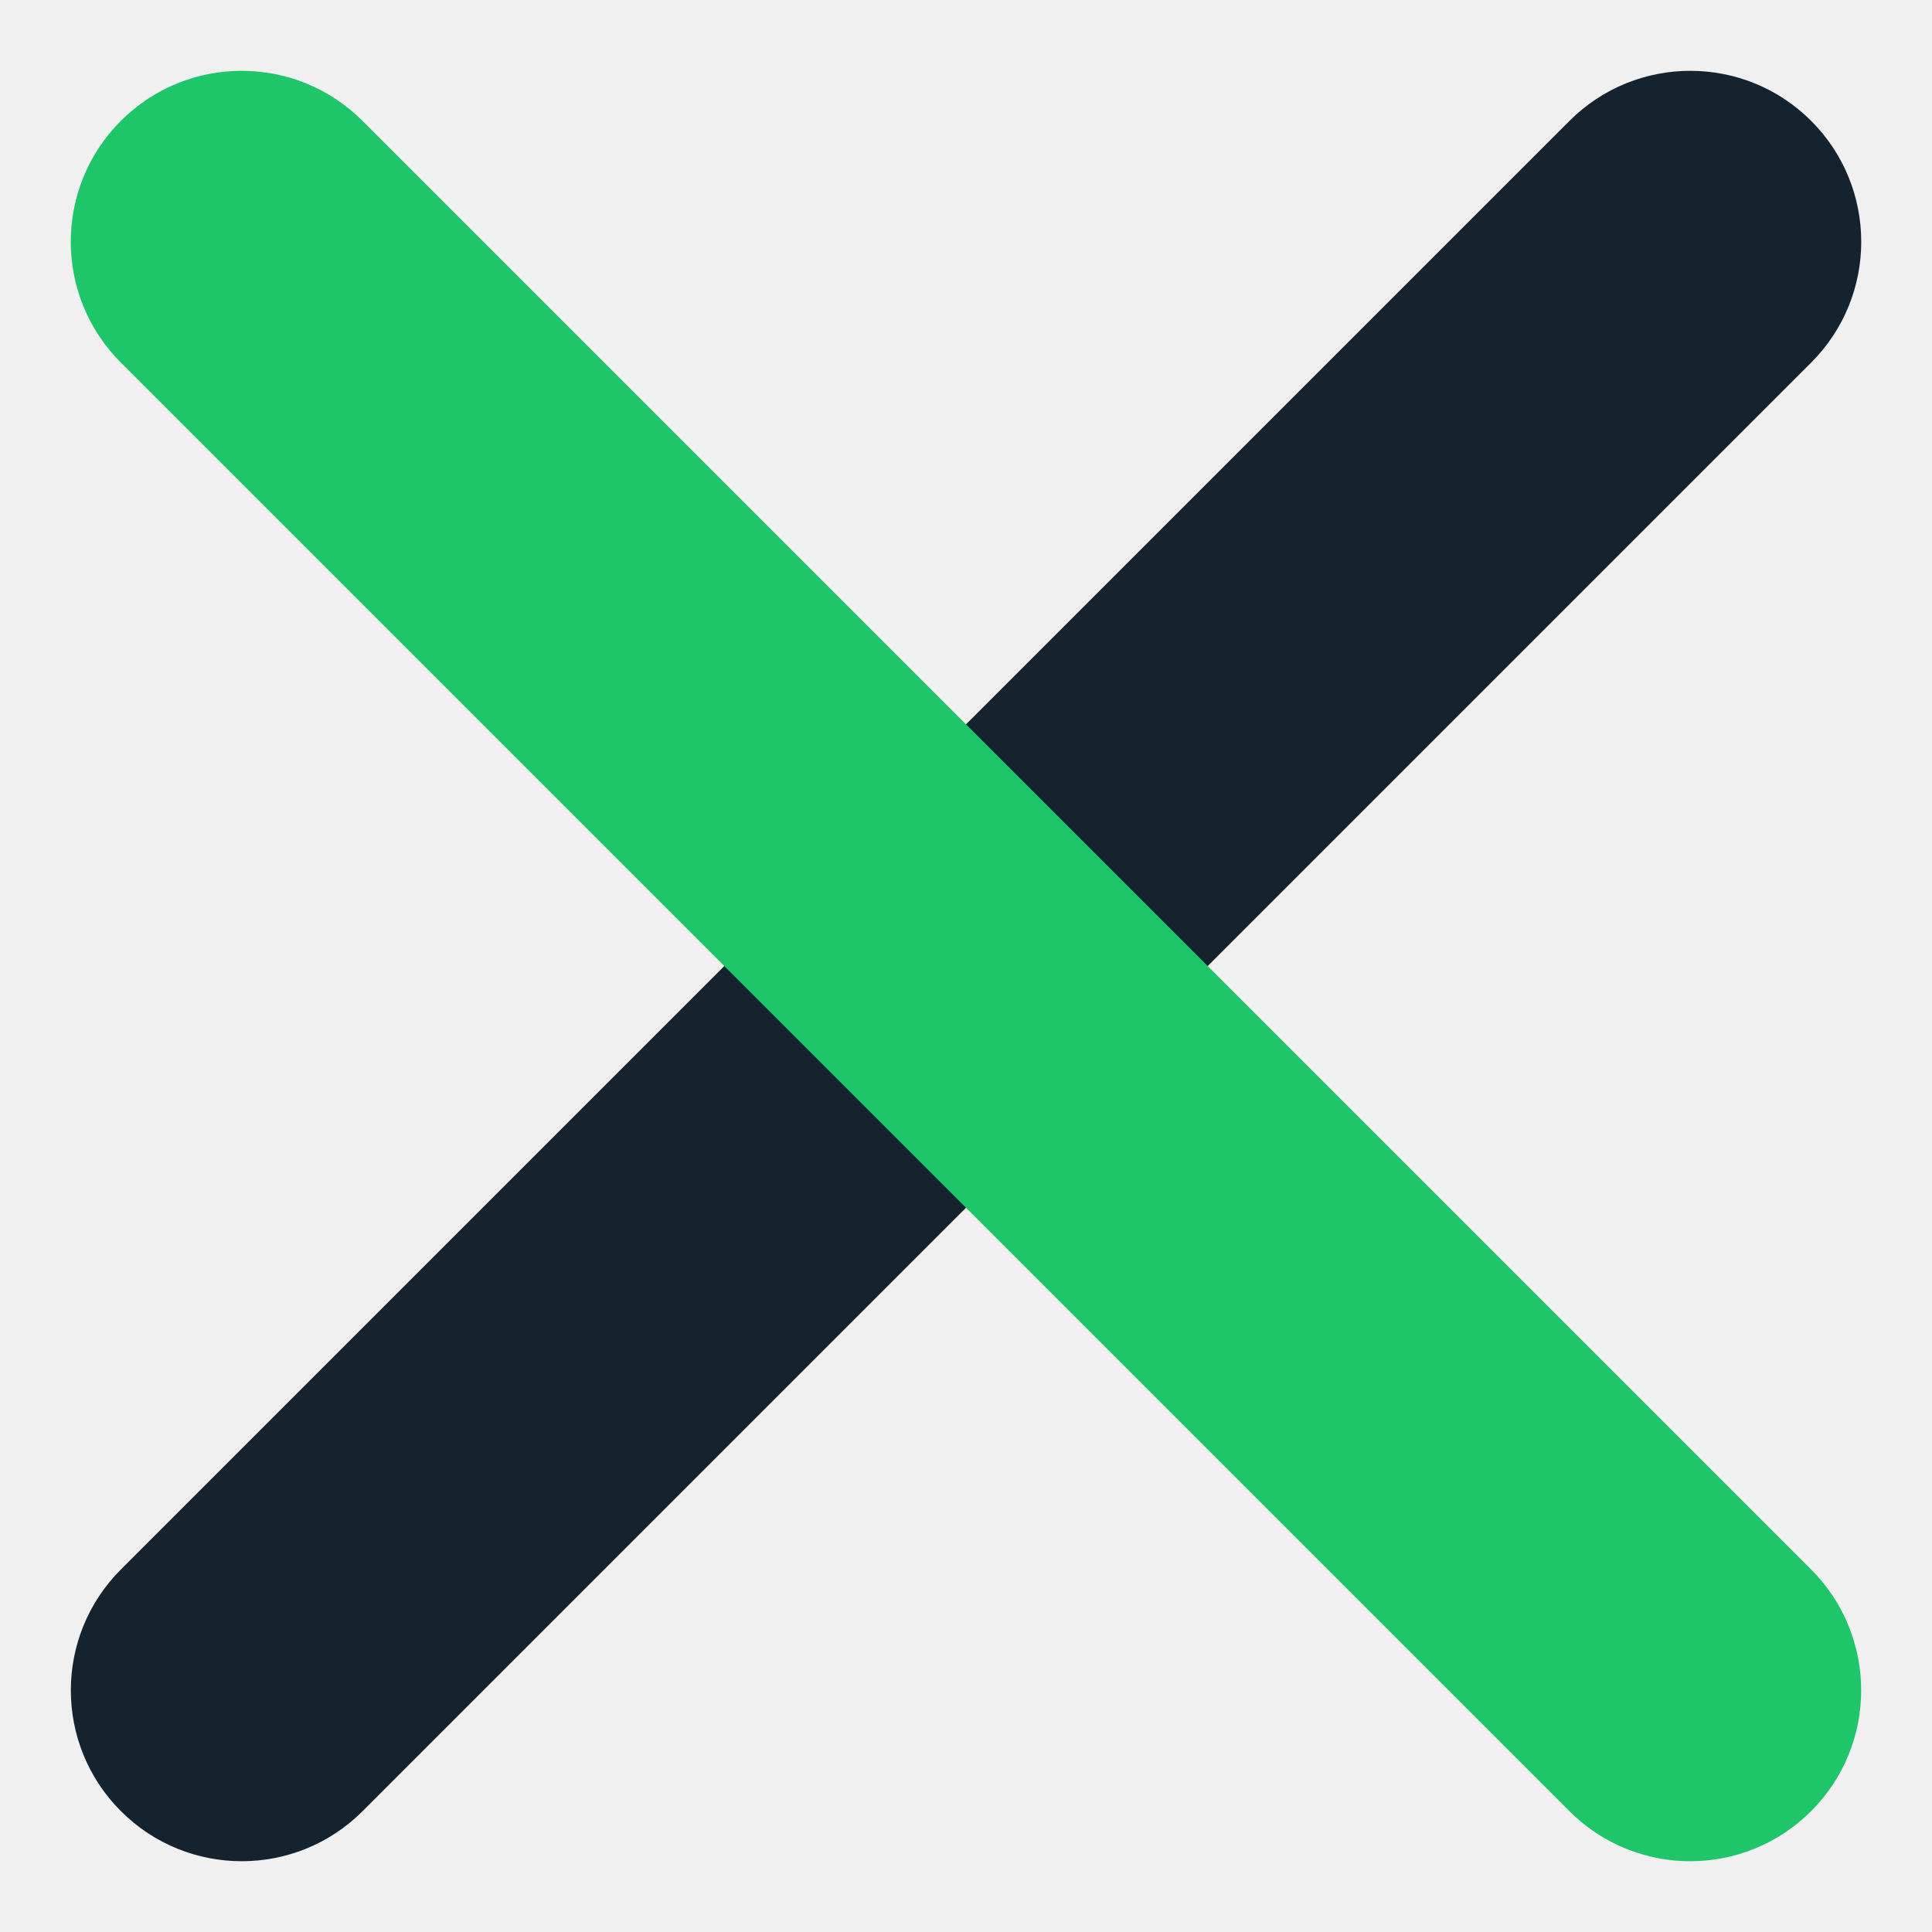
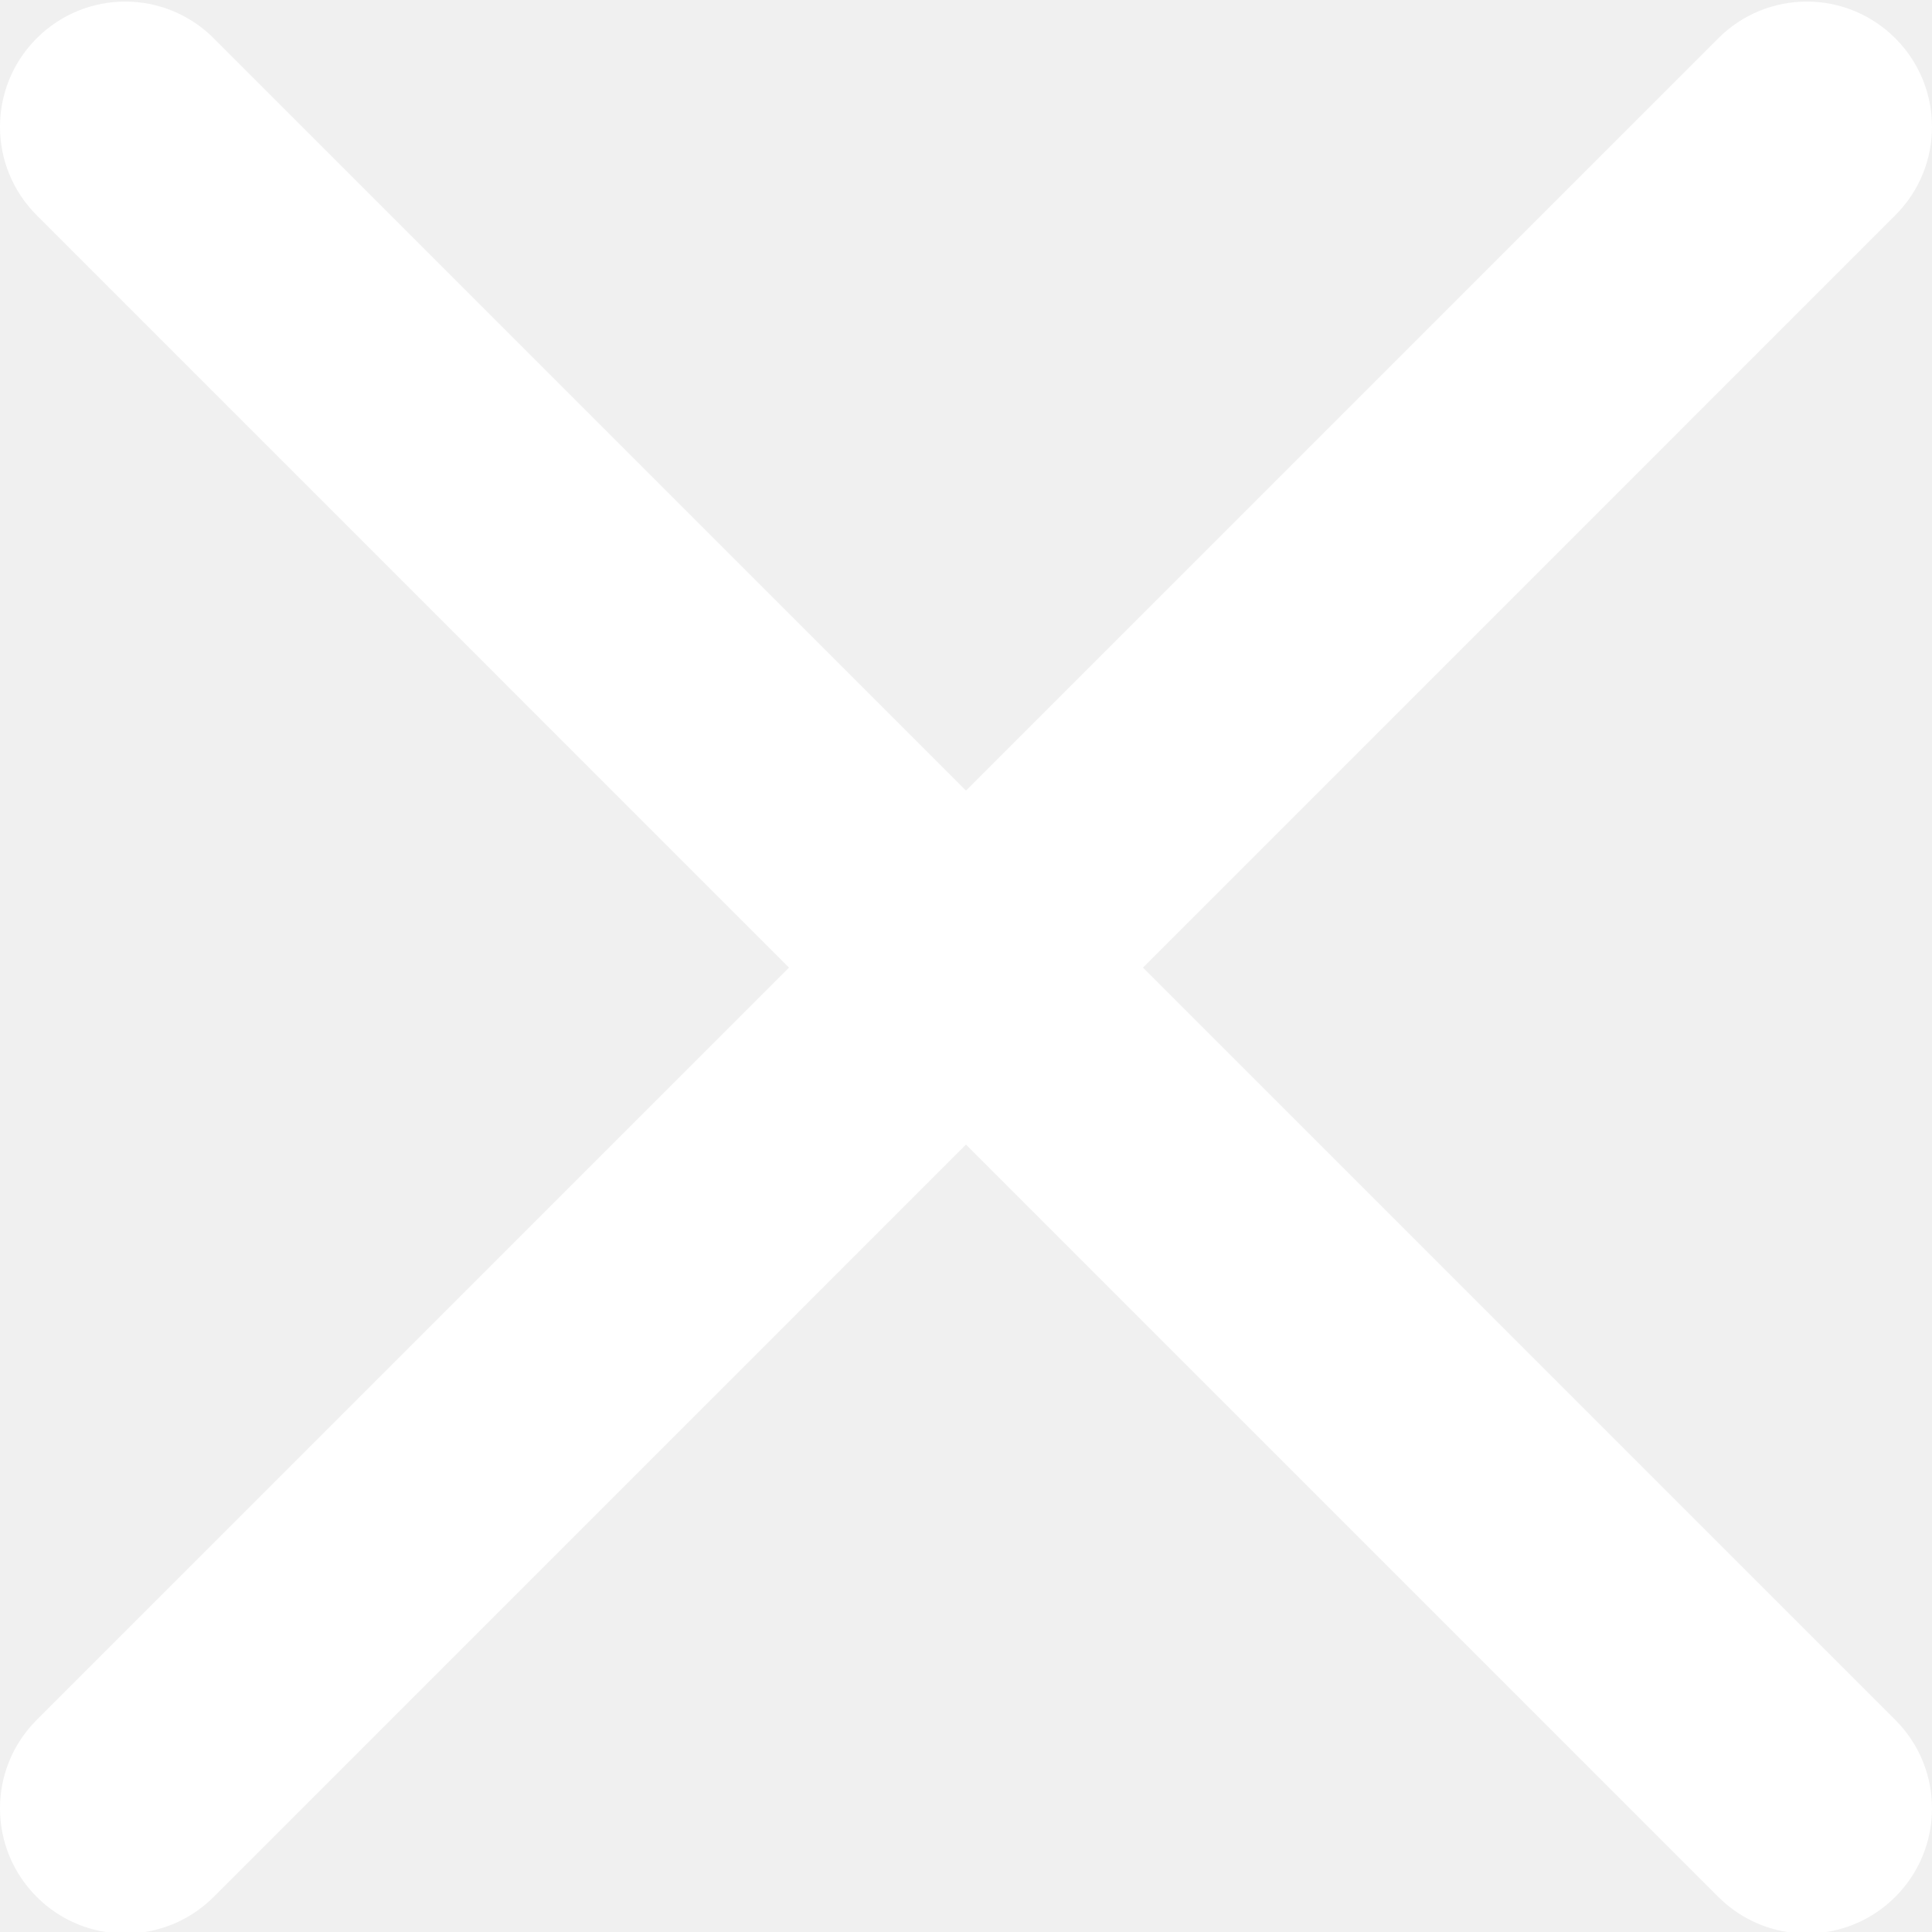
- <svg xmlns="http://www.w3.org/2000/svg" width="32.71" height="32.709" viewBox="0 0 32.71 32.709">
-   <g id="Group_669" data-name="Group 669" transform="translate(-9.74 13.809)">
-     <rect id="Rectangle_9" data-name="Rectangle 9" width="40.471" height="5.787" rx="2.893" transform="translate(9.741 14.809) rotate(-45)" fill="#15232e" />
-     <rect id="Rectangle_15111" data-name="Rectangle 15111" width="40.471" height="5.787" rx="2.893" transform="translate(38.357 18.901) rotate(-135)" fill="#1ec569" />
+ <svg xmlns="http://www.w3.org/2000/svg" version="1.1" width="512" height="512" x="0" y="0" viewBox="0 0 329.269 329" style="enable-background:new 0 0 512 512" xml:space="preserve">
+   <g>
+     <path d="m194.801 164.77 128.211-128.215c8.344-8.34 8.344-21.824 0-30.164-8.34-8.34-21.824-8.34-30.164 0l-128.215 128.215-128.211-128.215c-8.344-8.34-21.824-8.34-30.164 0-8.344 8.34-8.344 21.824 0 30.164l128.211 128.215-128.211 128.215c-8.344 8.34-8.344 21.824 0 30.164 4.156 4.16 9.621 6.25 15.082 6.25 5.461 0 10.922-2.09 15.082-6.25l128.211-128.215 128.215 128.215c4.16 4.16 9.621 6.25 15.082 6.25 5.461 0 10.922-2.09 15.082-6.25 8.344-8.34 8.344-21.824 0-30.164zm0 0" fill="#ffffff" data-original="#000000" style="" />
  </g>
</svg>
